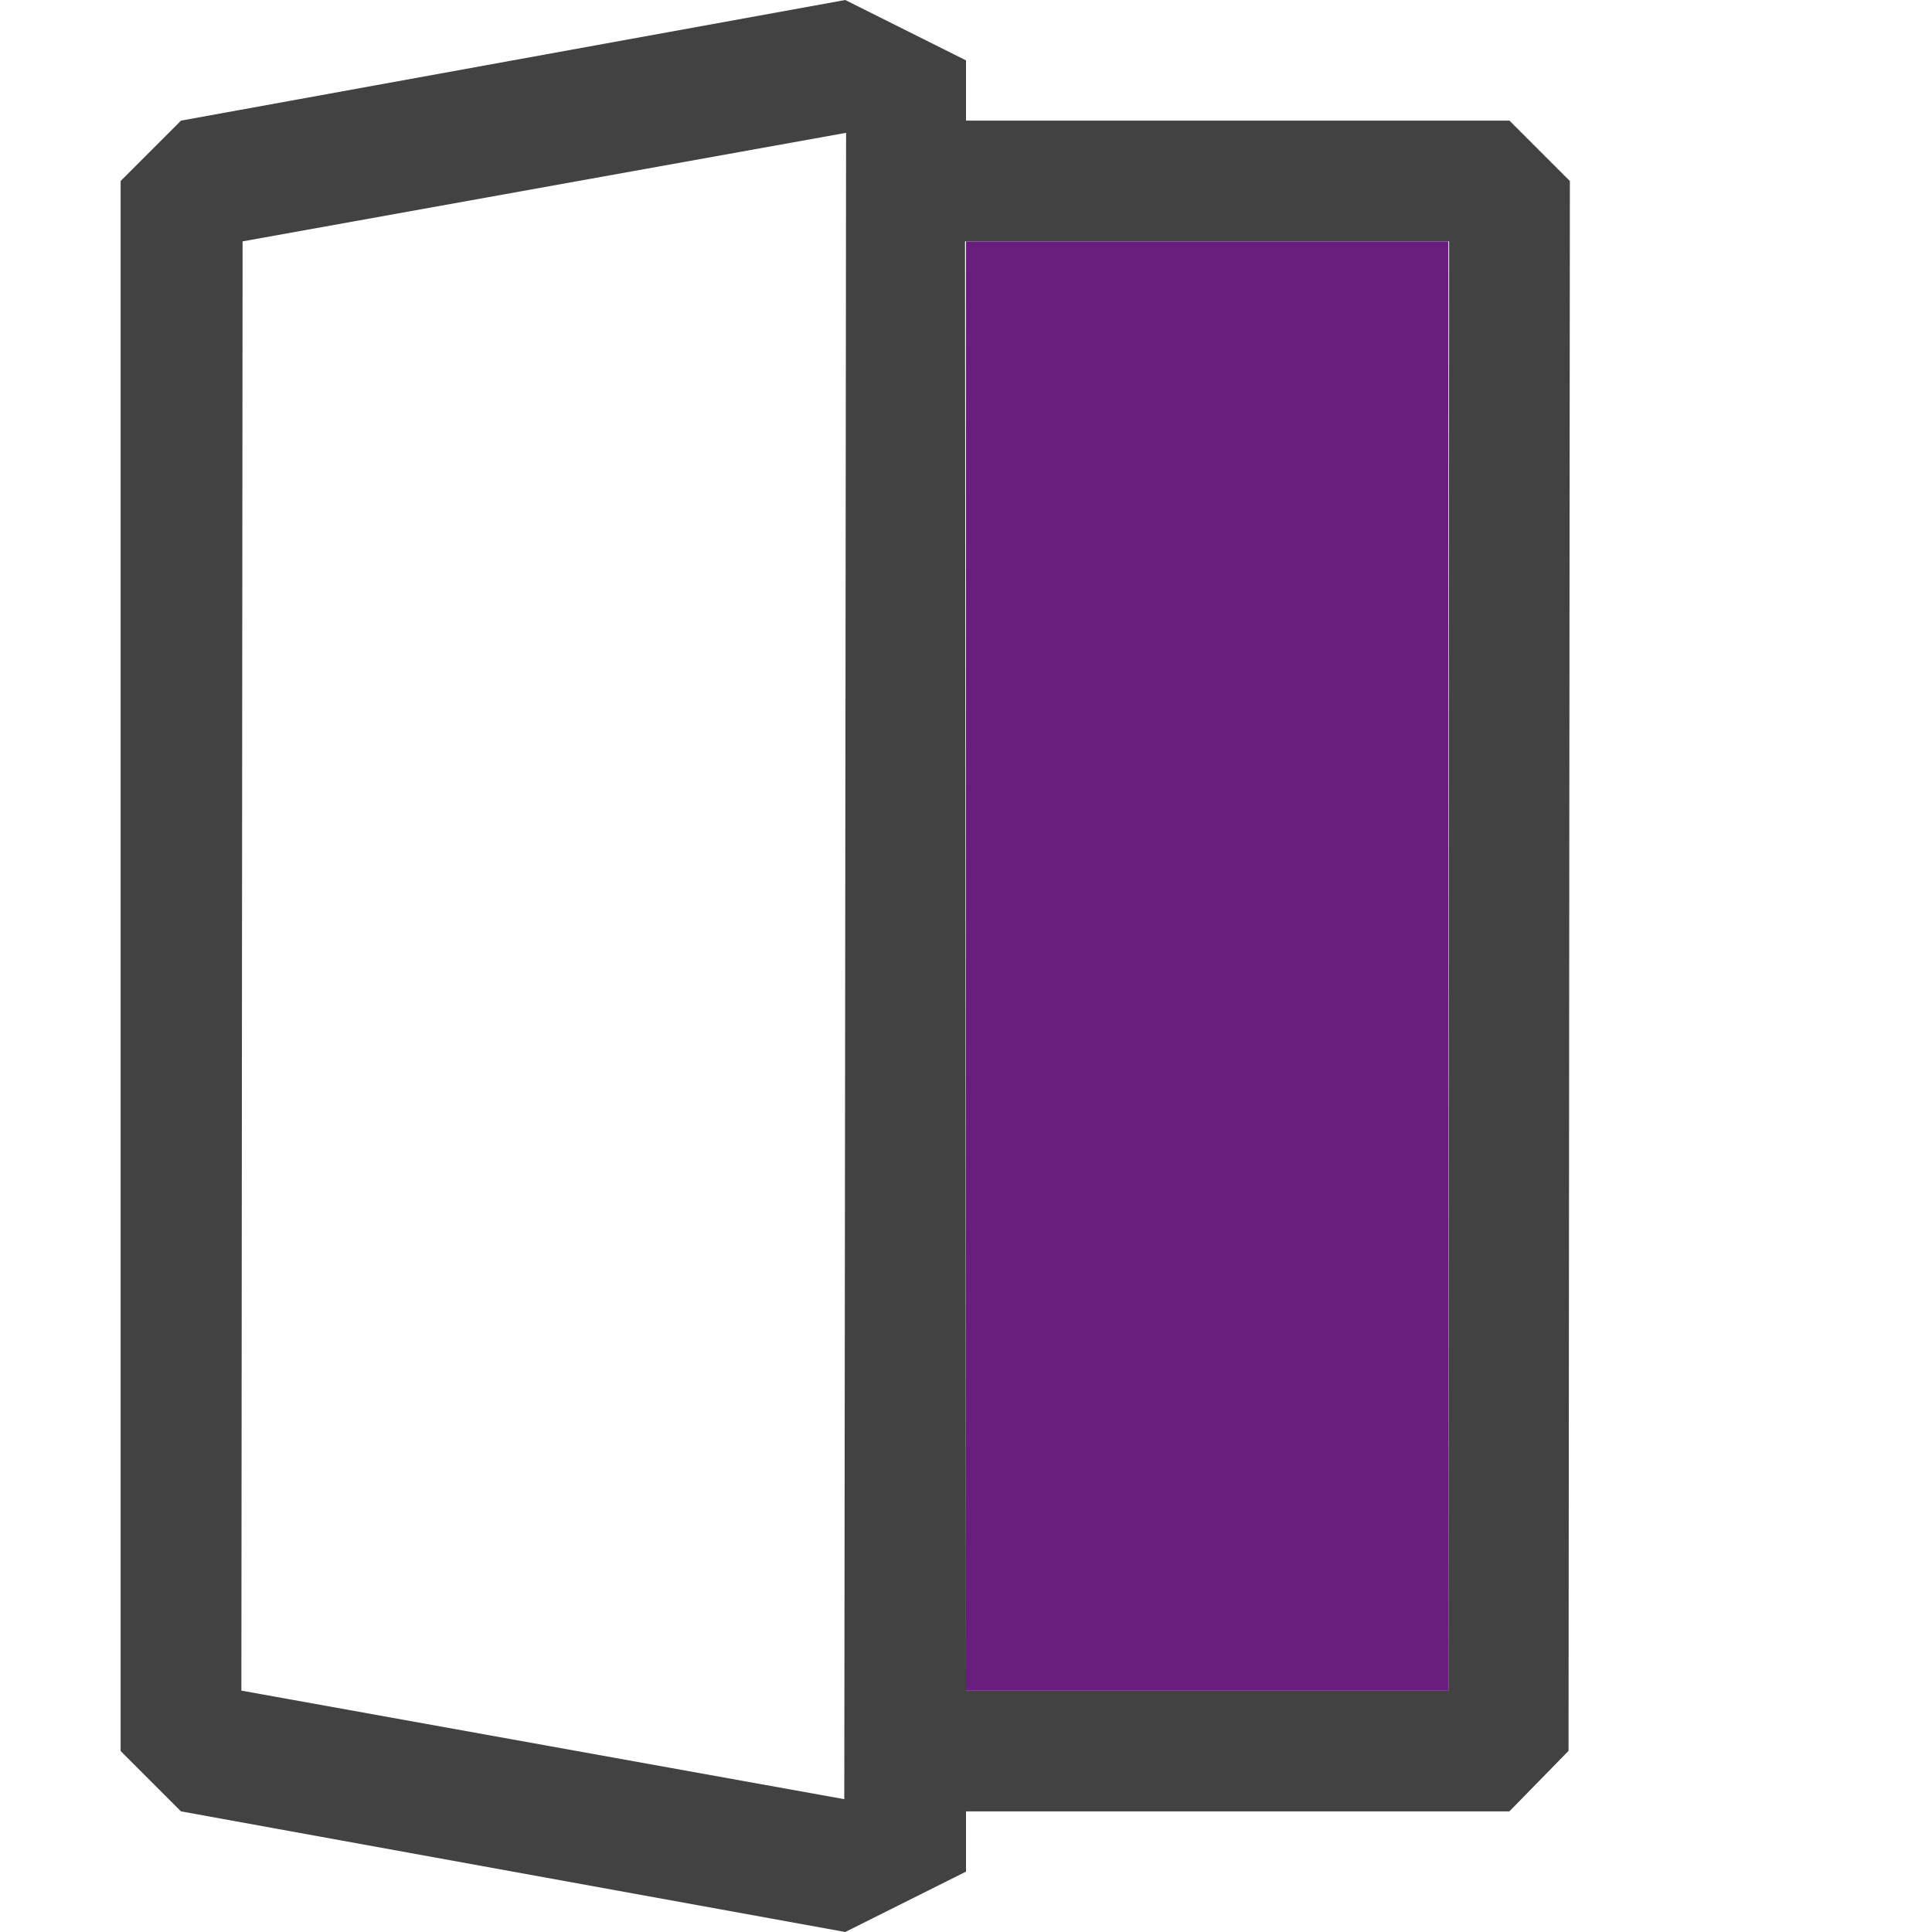
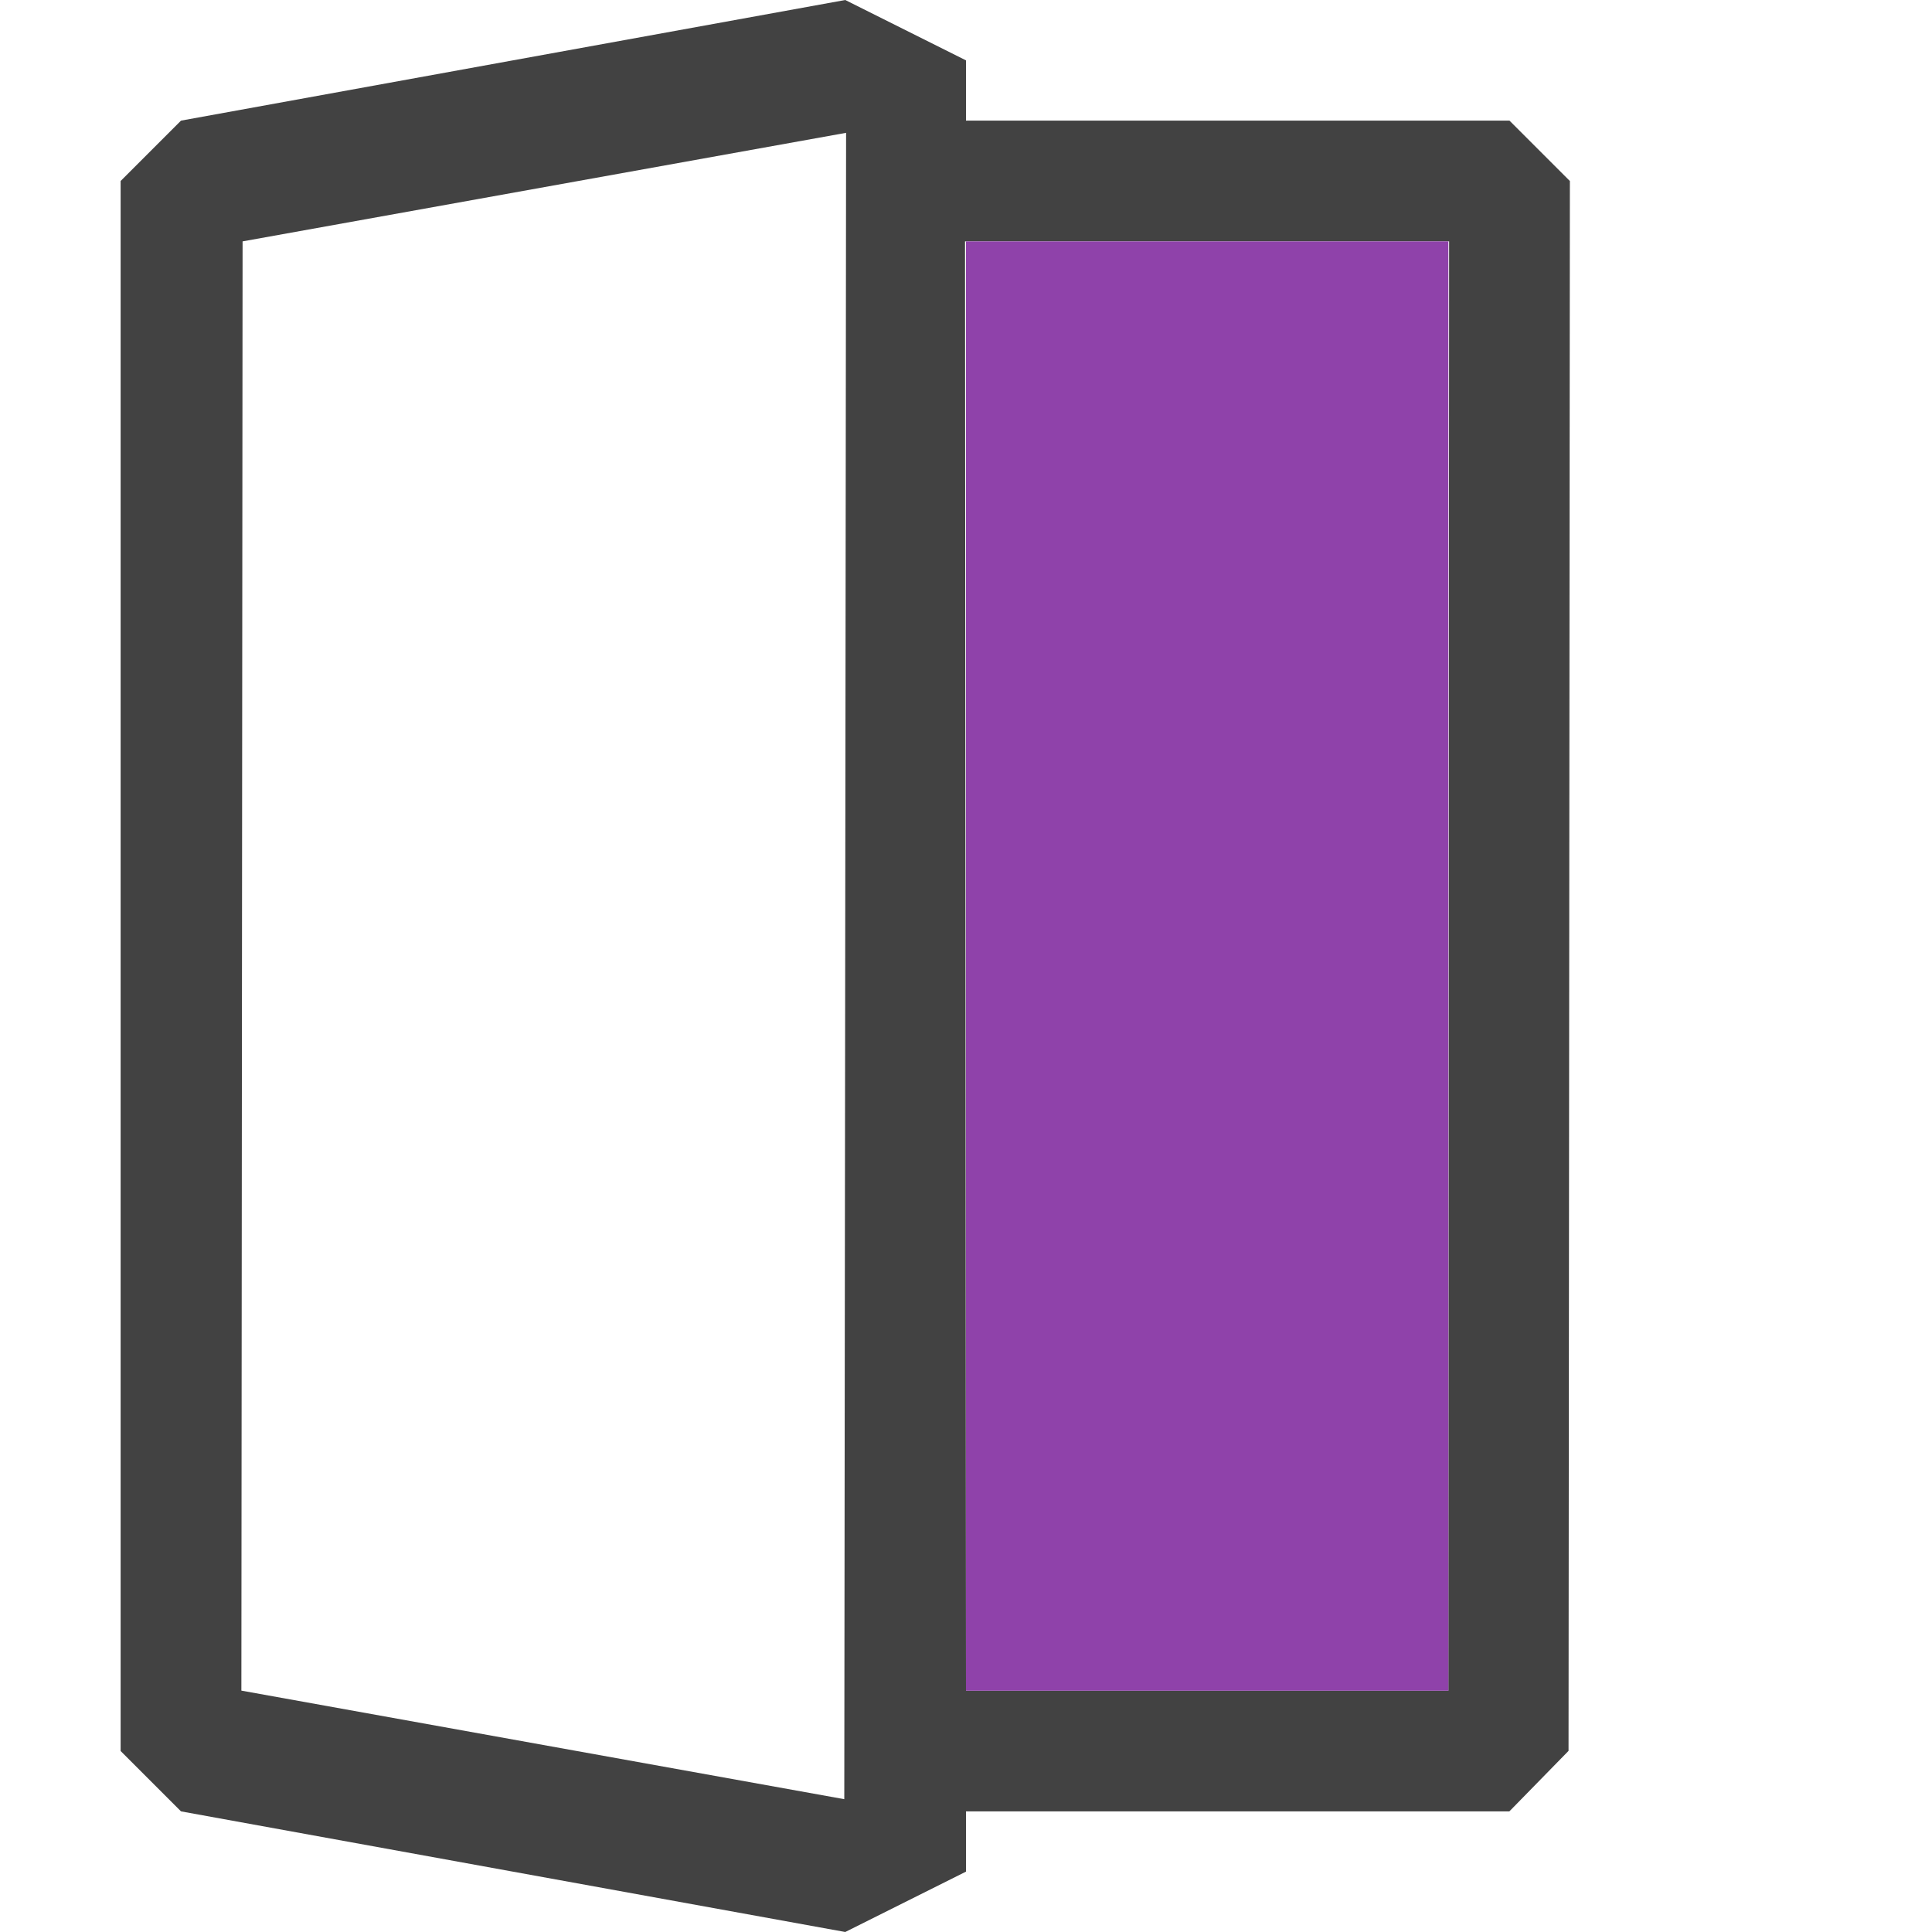
<svg xmlns="http://www.w3.org/2000/svg" width="16px" height="16px" viewBox="0 0 16 16" version="1.1" xml:space="preserve" style="fill-rule:evenodd;clip-rule:evenodd;stroke-linejoin:round;stroke-miterlimit:2;">
  <path d="M12.99,14.5L12.5,15.001L8,15.001L8,15.5L7,16L1.499,15.001L0.999,14.501L0.999,1.499L1.499,0.999L7,0L8,0.5L8,0.999L12.501,0.999L13.001,1.499L12.99,14.5ZM11.995,14.002L12.001,1.999L7.992,1.999L8,14.002L11.995,14.002ZM6.992,14.9L7.007,1.1L2.009,1.999L1.999,14.001L6.992,14.9Z" style="fill:rgb(66,66,66);" />
-   <rect x="8" y="1.999" width="3.995" height="12.003" style="fill:rgb(105,29,124);" />
+   <rect x="8" y="1.999" width="3.995" height="12.003" style="fill:rgb(143,66,170);" />
</svg>
